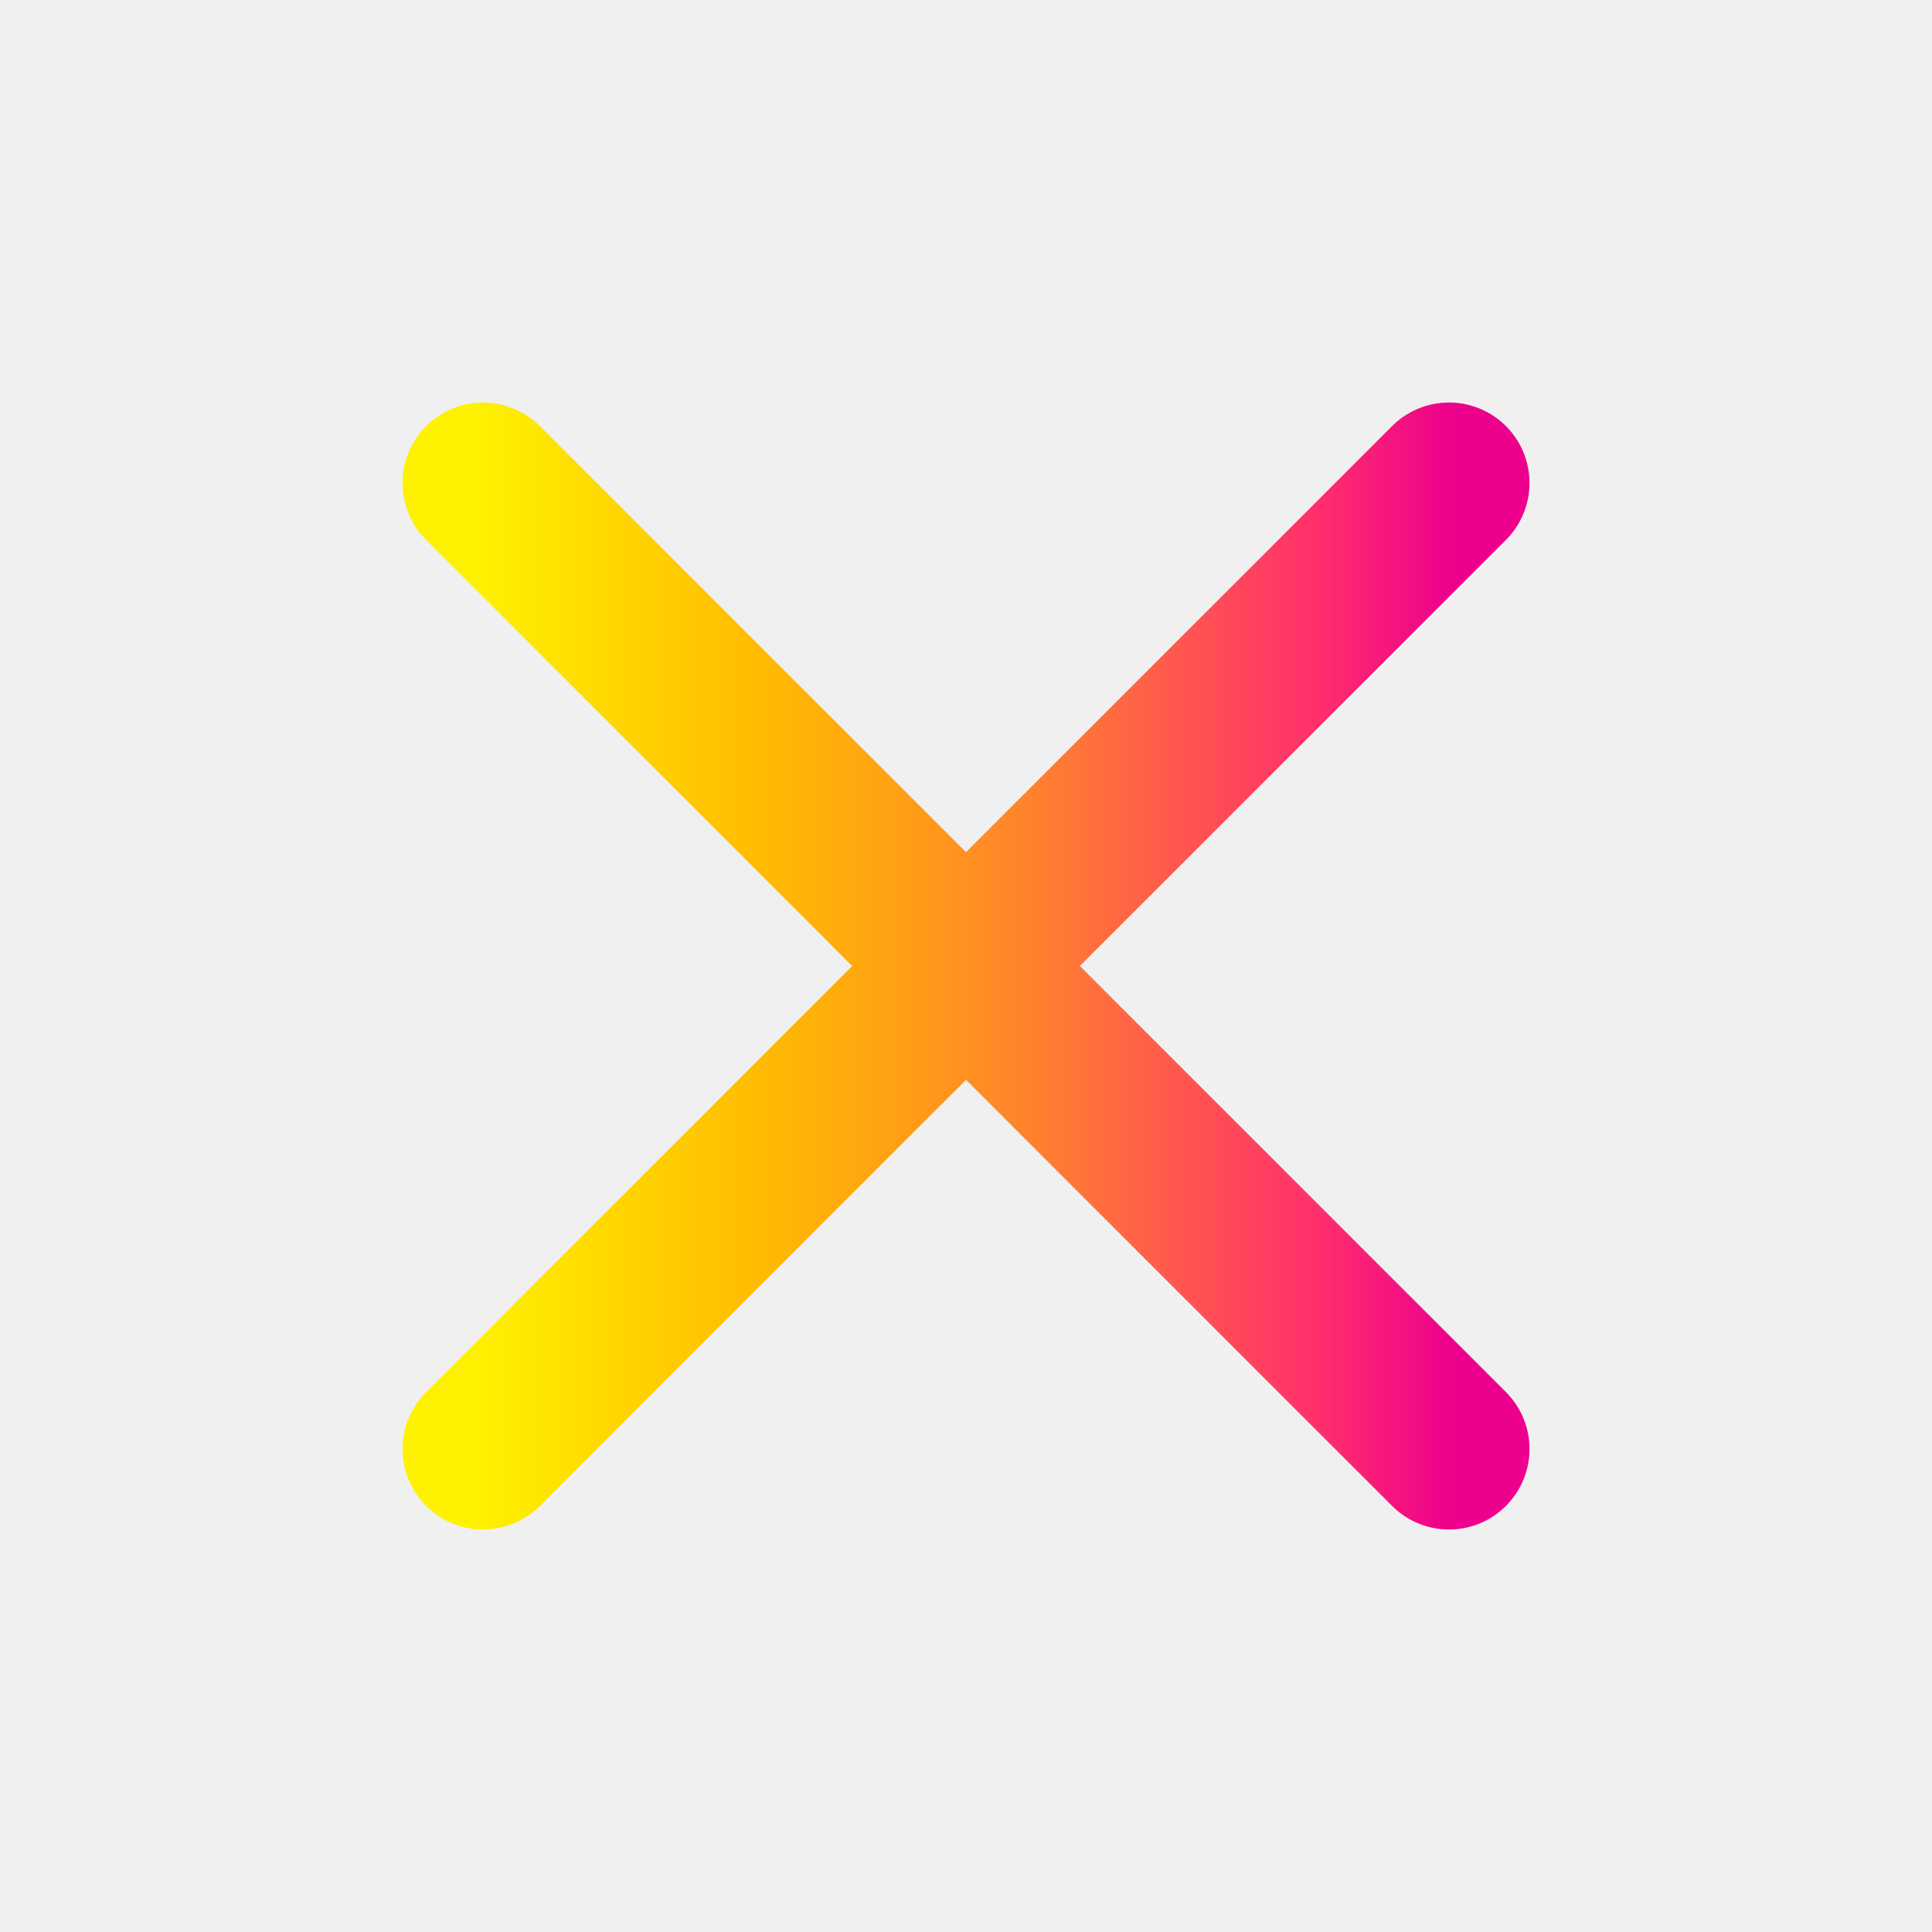
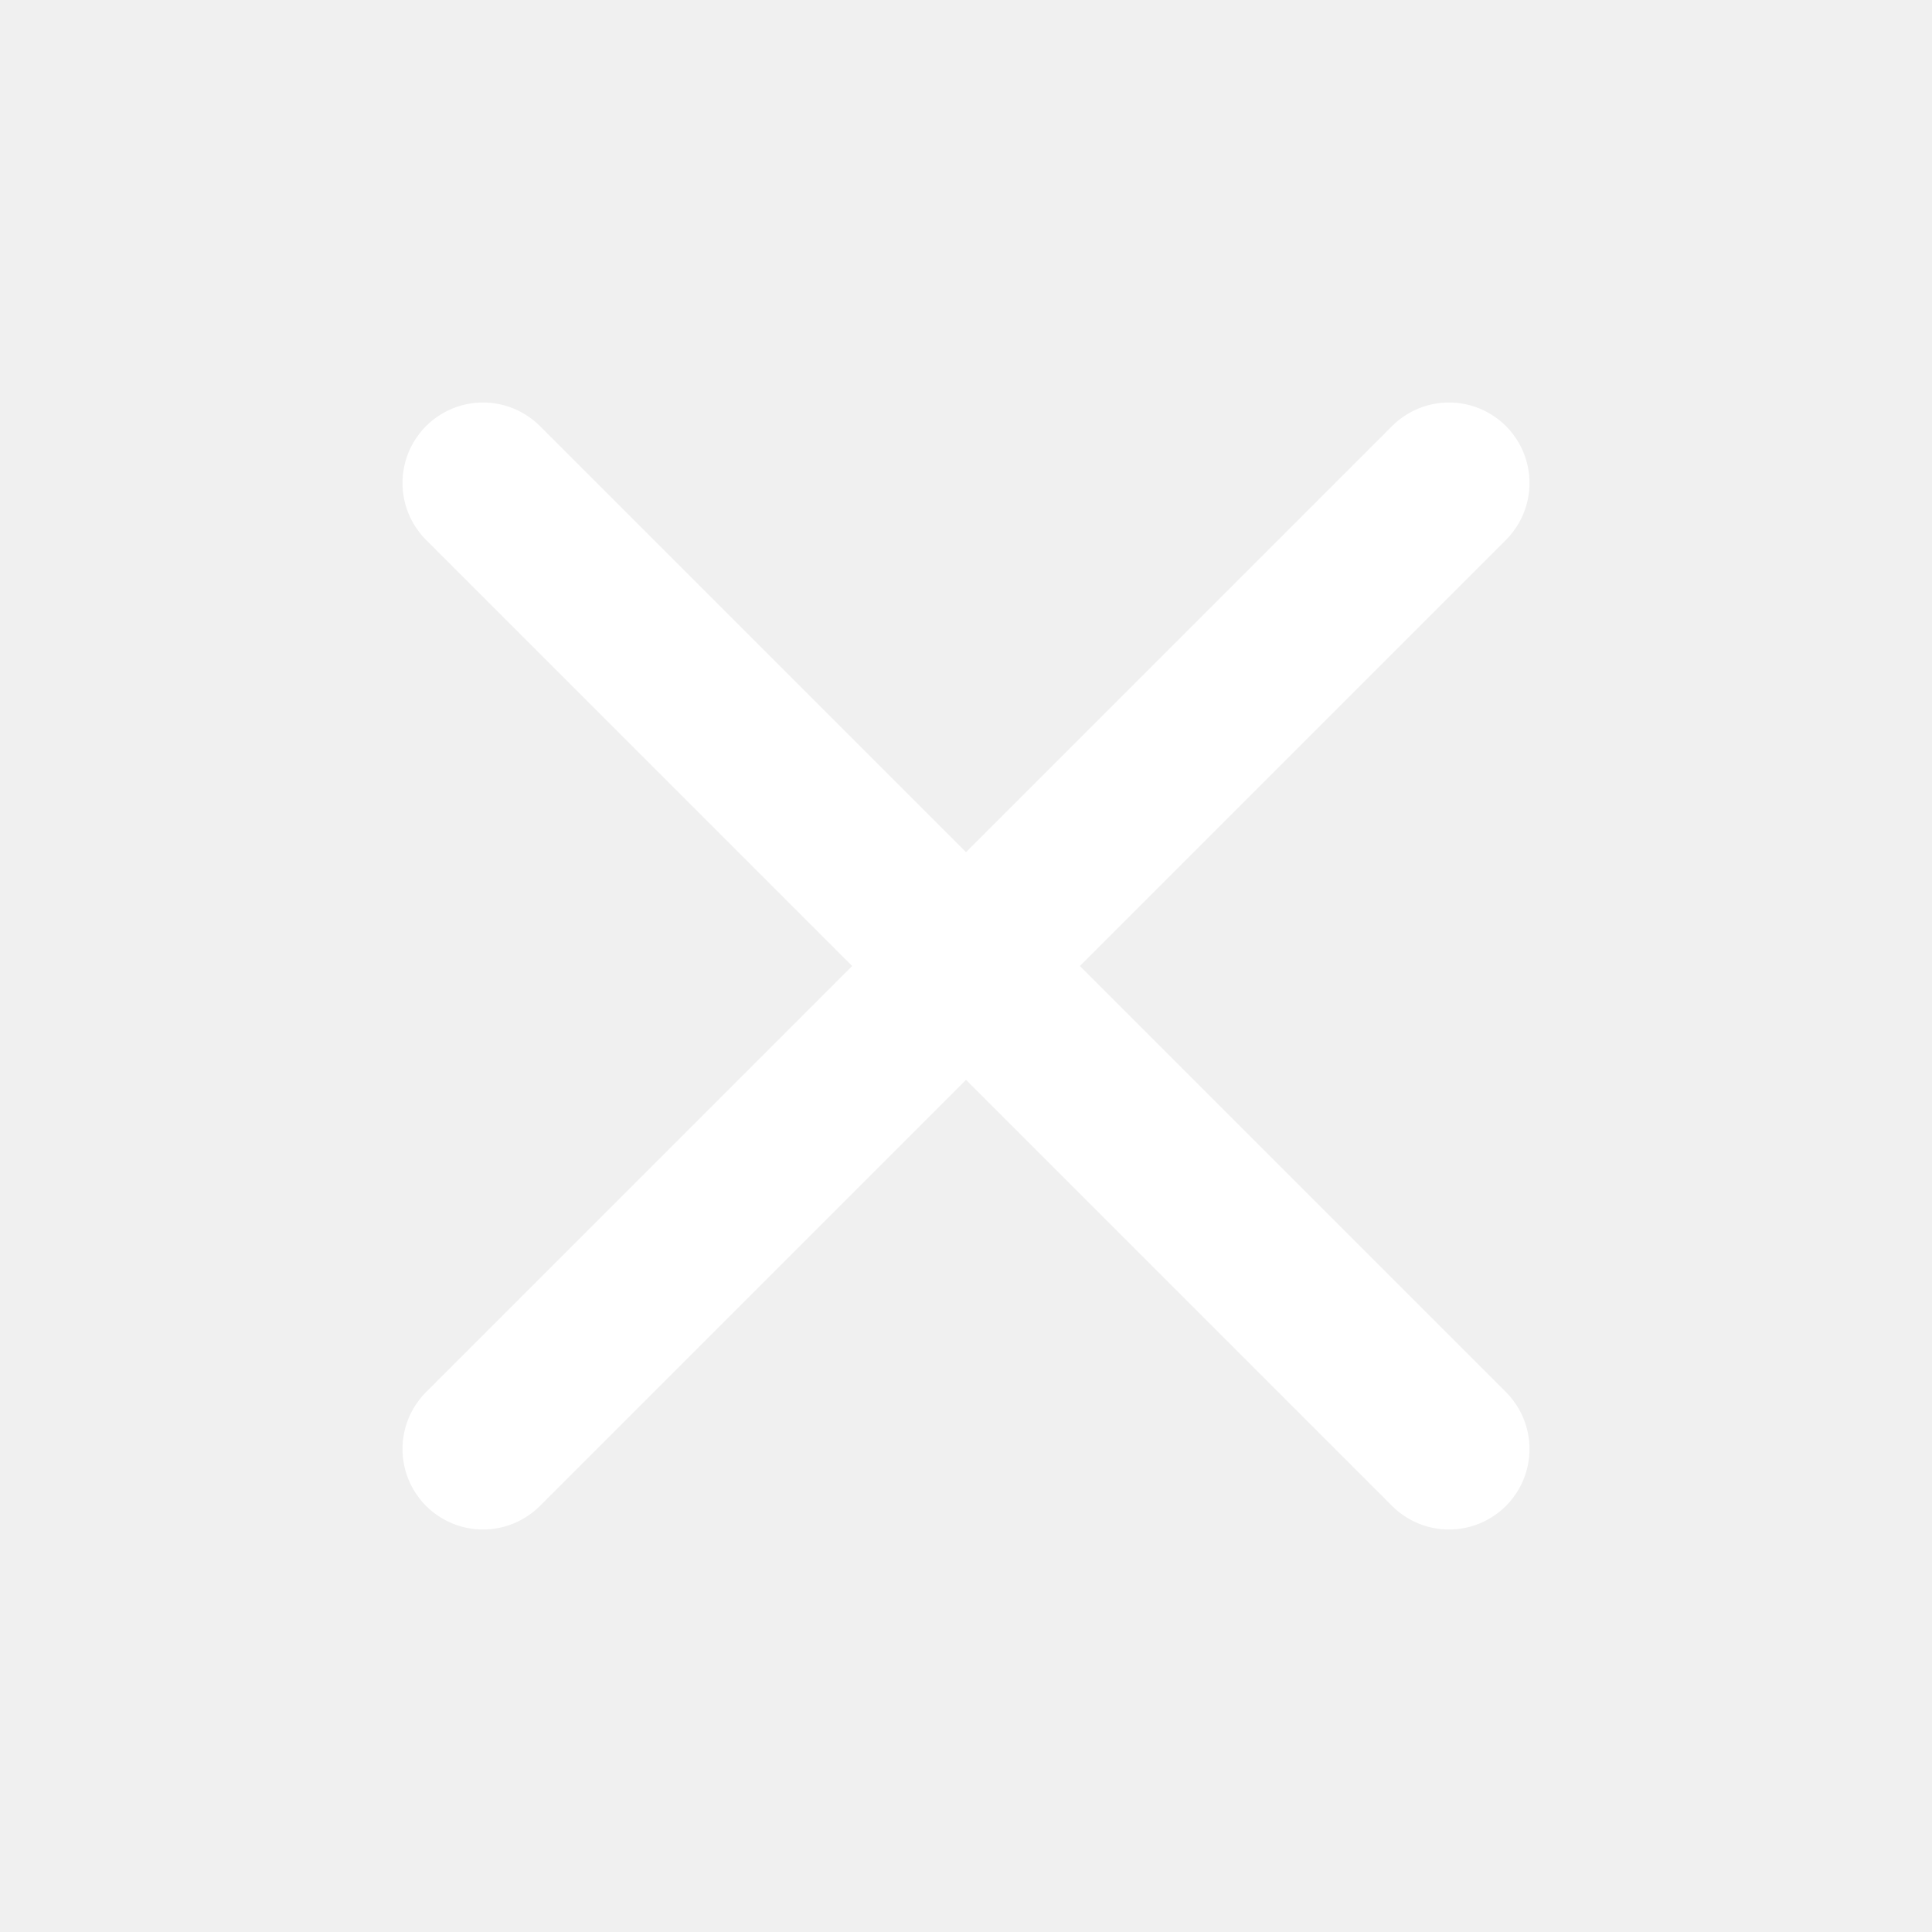
<svg xmlns="http://www.w3.org/2000/svg" height="40px" viewBox="0 -960 960 960" width="40px">
-   <defs>
-     <linearGradient id="gradient1" x1="0" y1="0" x2="1" y2="0" gradientUnits="objectBoundingBox">
-       <stop stop-color="#FEF200" />
-       <stop offset="0.14" stop-color="#FFD600" />
-       <stop offset="0.29" stop-color="#FFBB00" />
-       <stop offset="0.43" stop-color="#FFA014" />
-       <stop offset="0.57" stop-color="#FF812E" />
-       <stop offset="0.71" stop-color="#FF594D" />
-       <stop offset="0.86" stop-color="#FF2F6C" />
-       <stop offset="1" stop-color="#ED008C" />
-     </linearGradient>
-   </defs>
-   <path d="M240-720 L720-240 M720-720 L240-240" stroke="url(#gradient1)" stroke-width="80" stroke-linecap="round" />
+   <path d="M240-720 L720-240 M720-720 L240-240" stroke="white" stroke-width="80" stroke-linecap="round" />
</svg>
